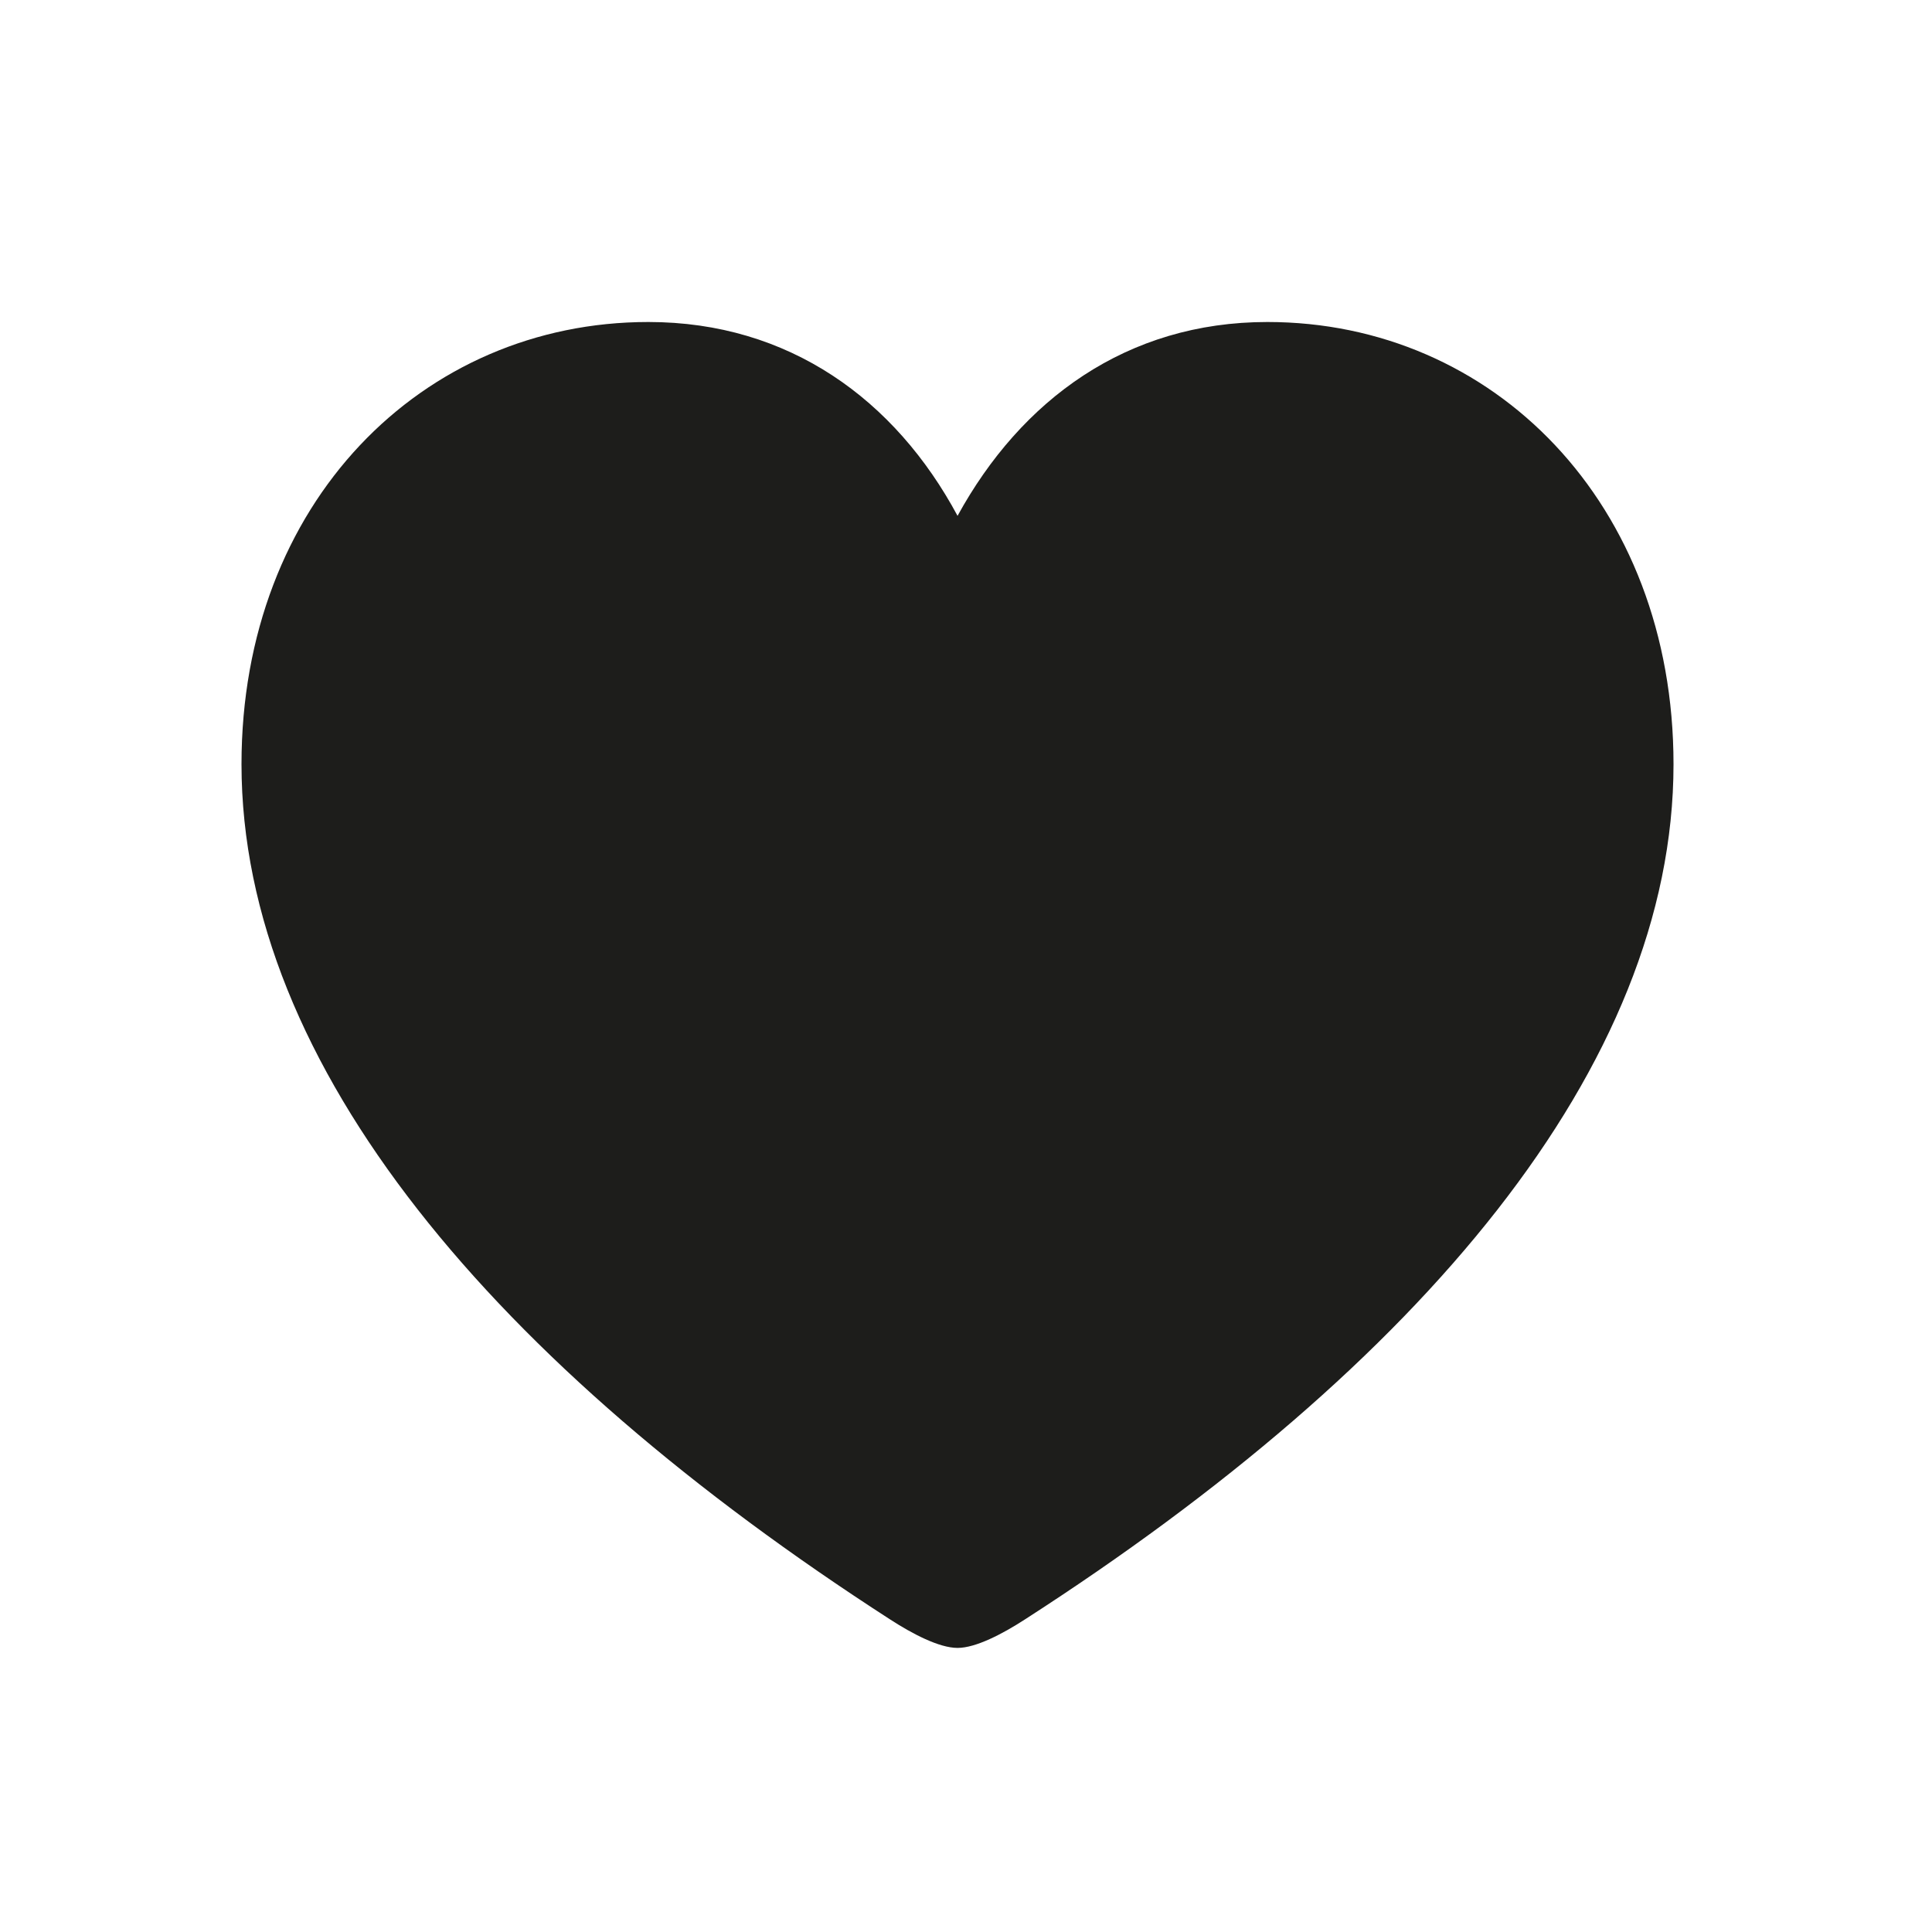
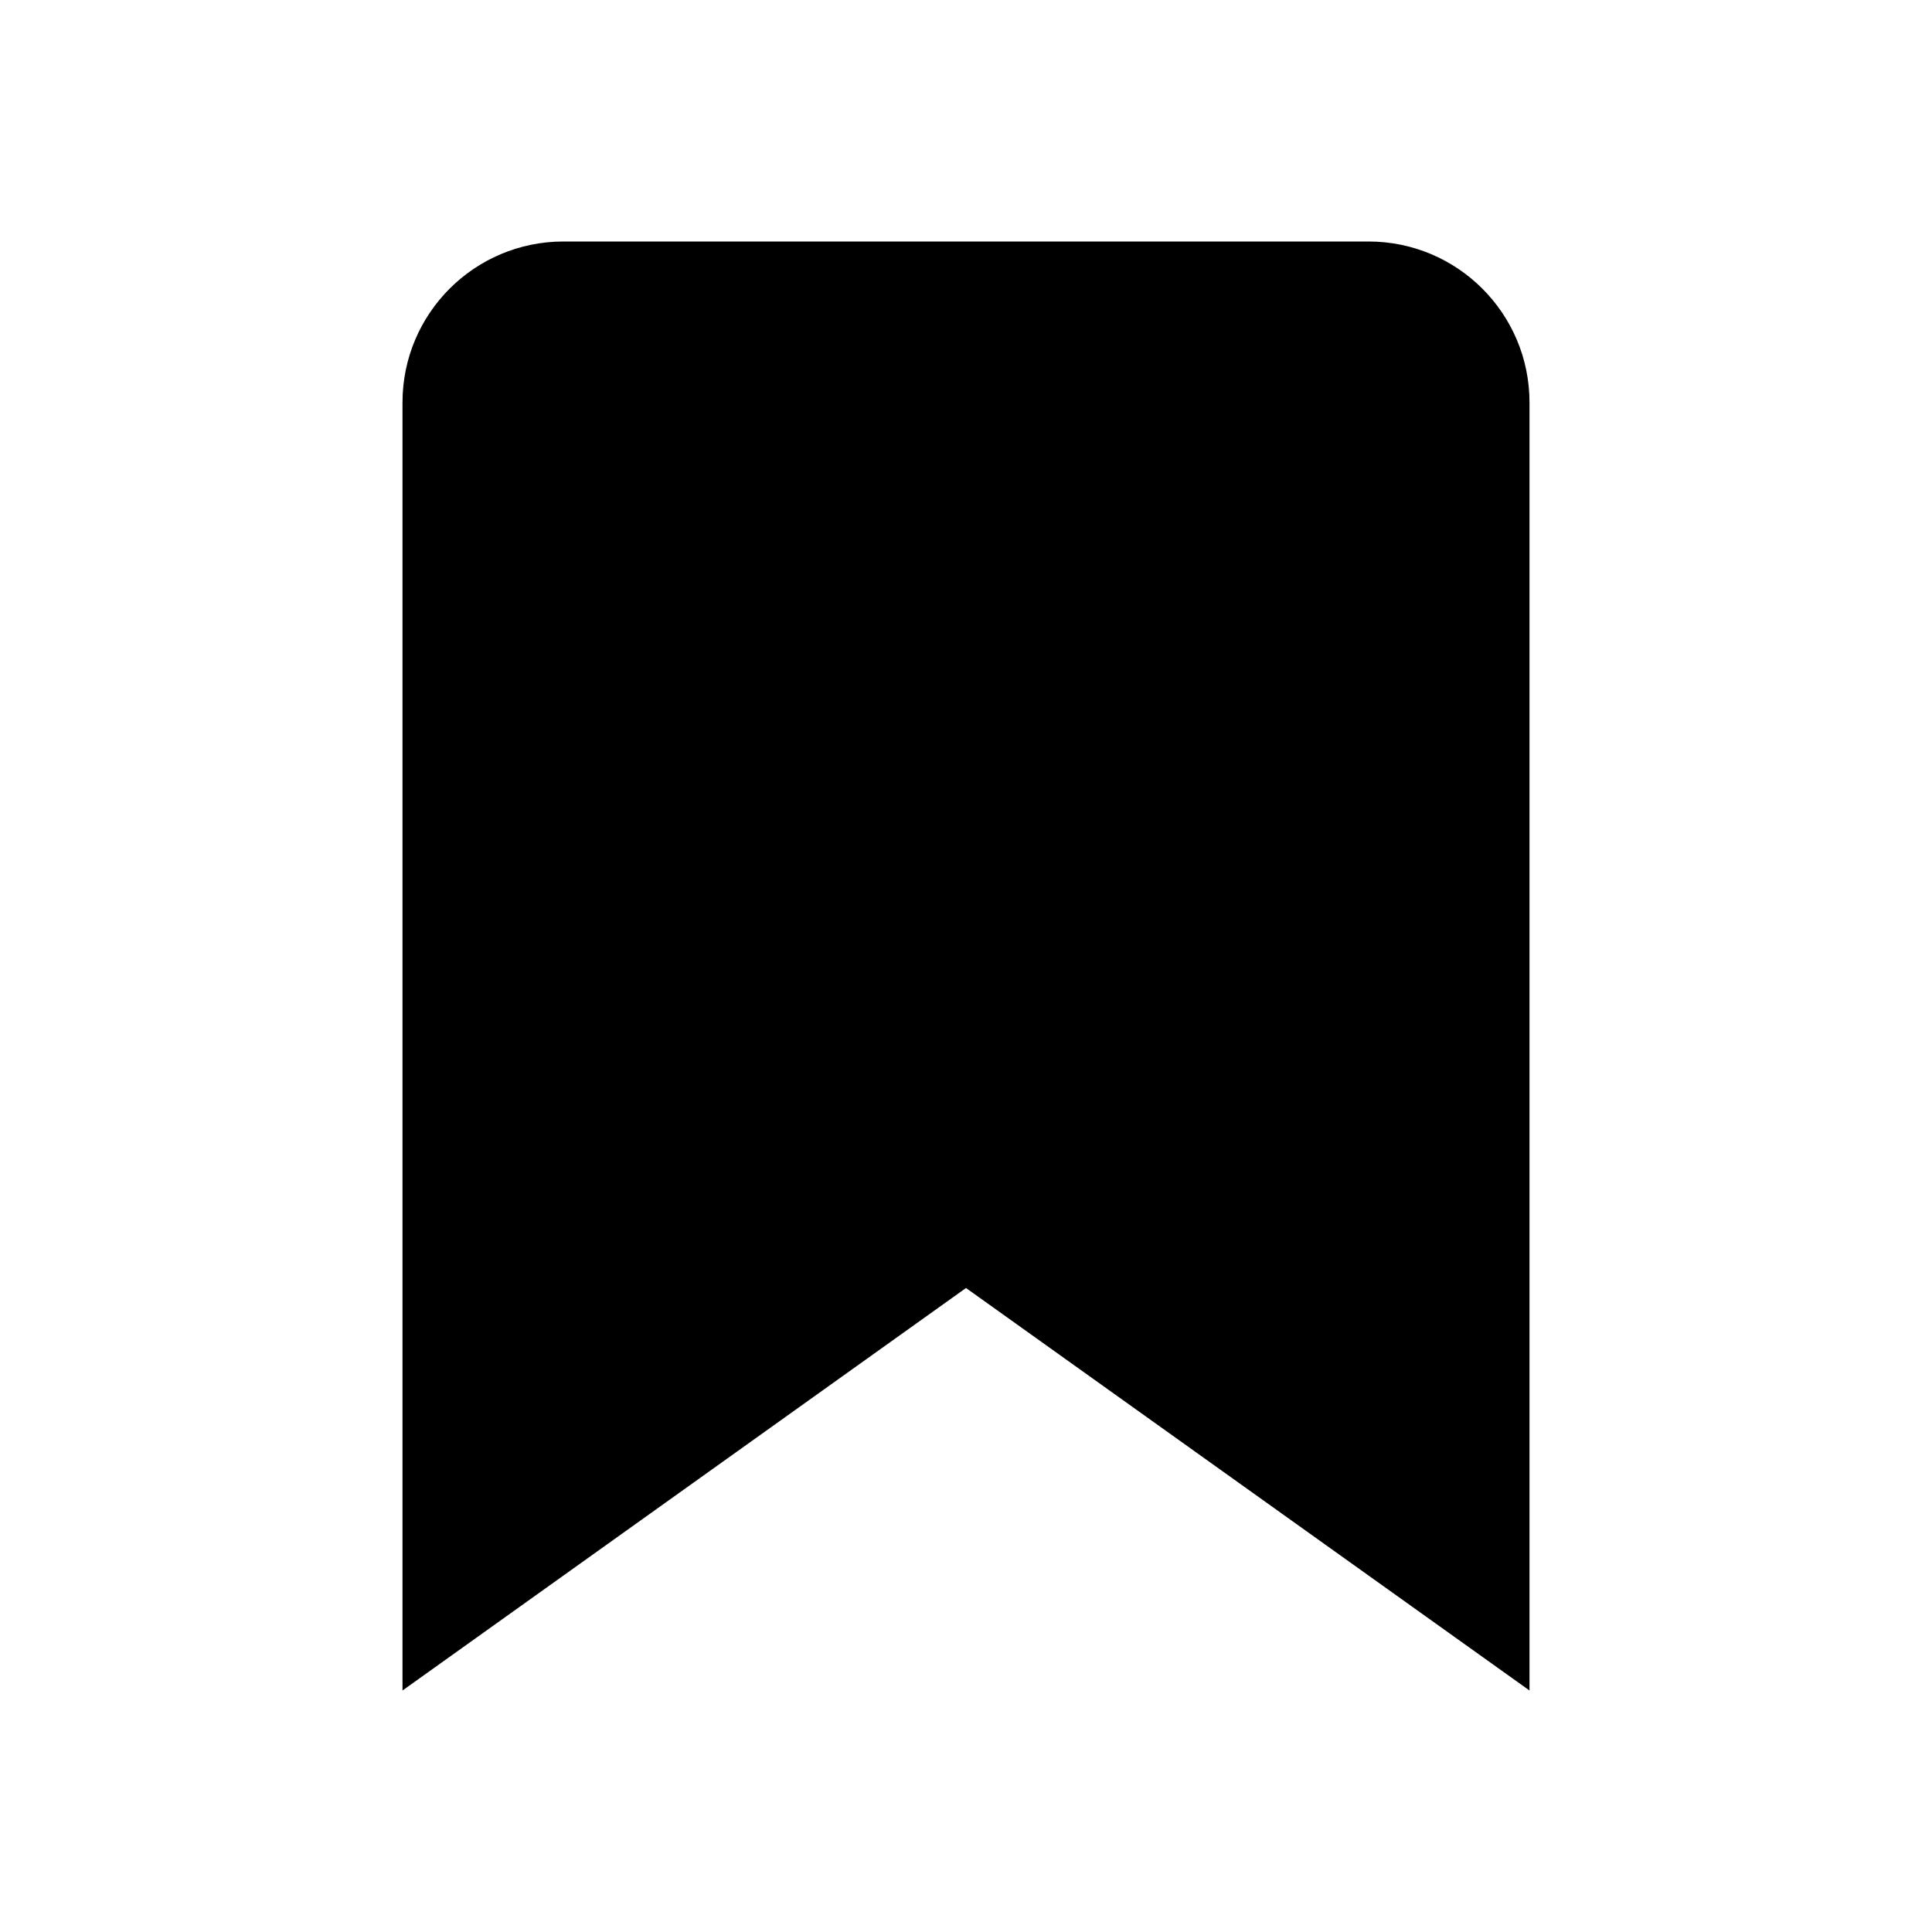
<svg xmlns="http://www.w3.org/2000/svg" width="24" height="24" viewBox="0 0 24 24" fill="none">
-   <path d="M11.895 20.471C12.123 20.471 12.457 20.295 12.729 20.119C17.643 16.955 20.789 13.246 20.789 9.493C20.789 6.25 18.548 4 15.744 4C13.995 4 12.685 4.967 11.895 6.408C11.121 4.967 9.803 4 8.054 4C5.241 4 3 6.25 3 9.493C3 13.246 6.155 16.955 11.06 20.119C11.332 20.295 11.666 20.471 11.895 20.471Z" fill="#1D1D1B" />
+   <path fill-rule="evenodd" clip-rule="evenodd" d="M5 5C5 3.895 5.895 3 7 3H17C18.105 3 19 3.895 19 5V21L12 16L5 21V5Z" fill="currentColor" />
</svg>
